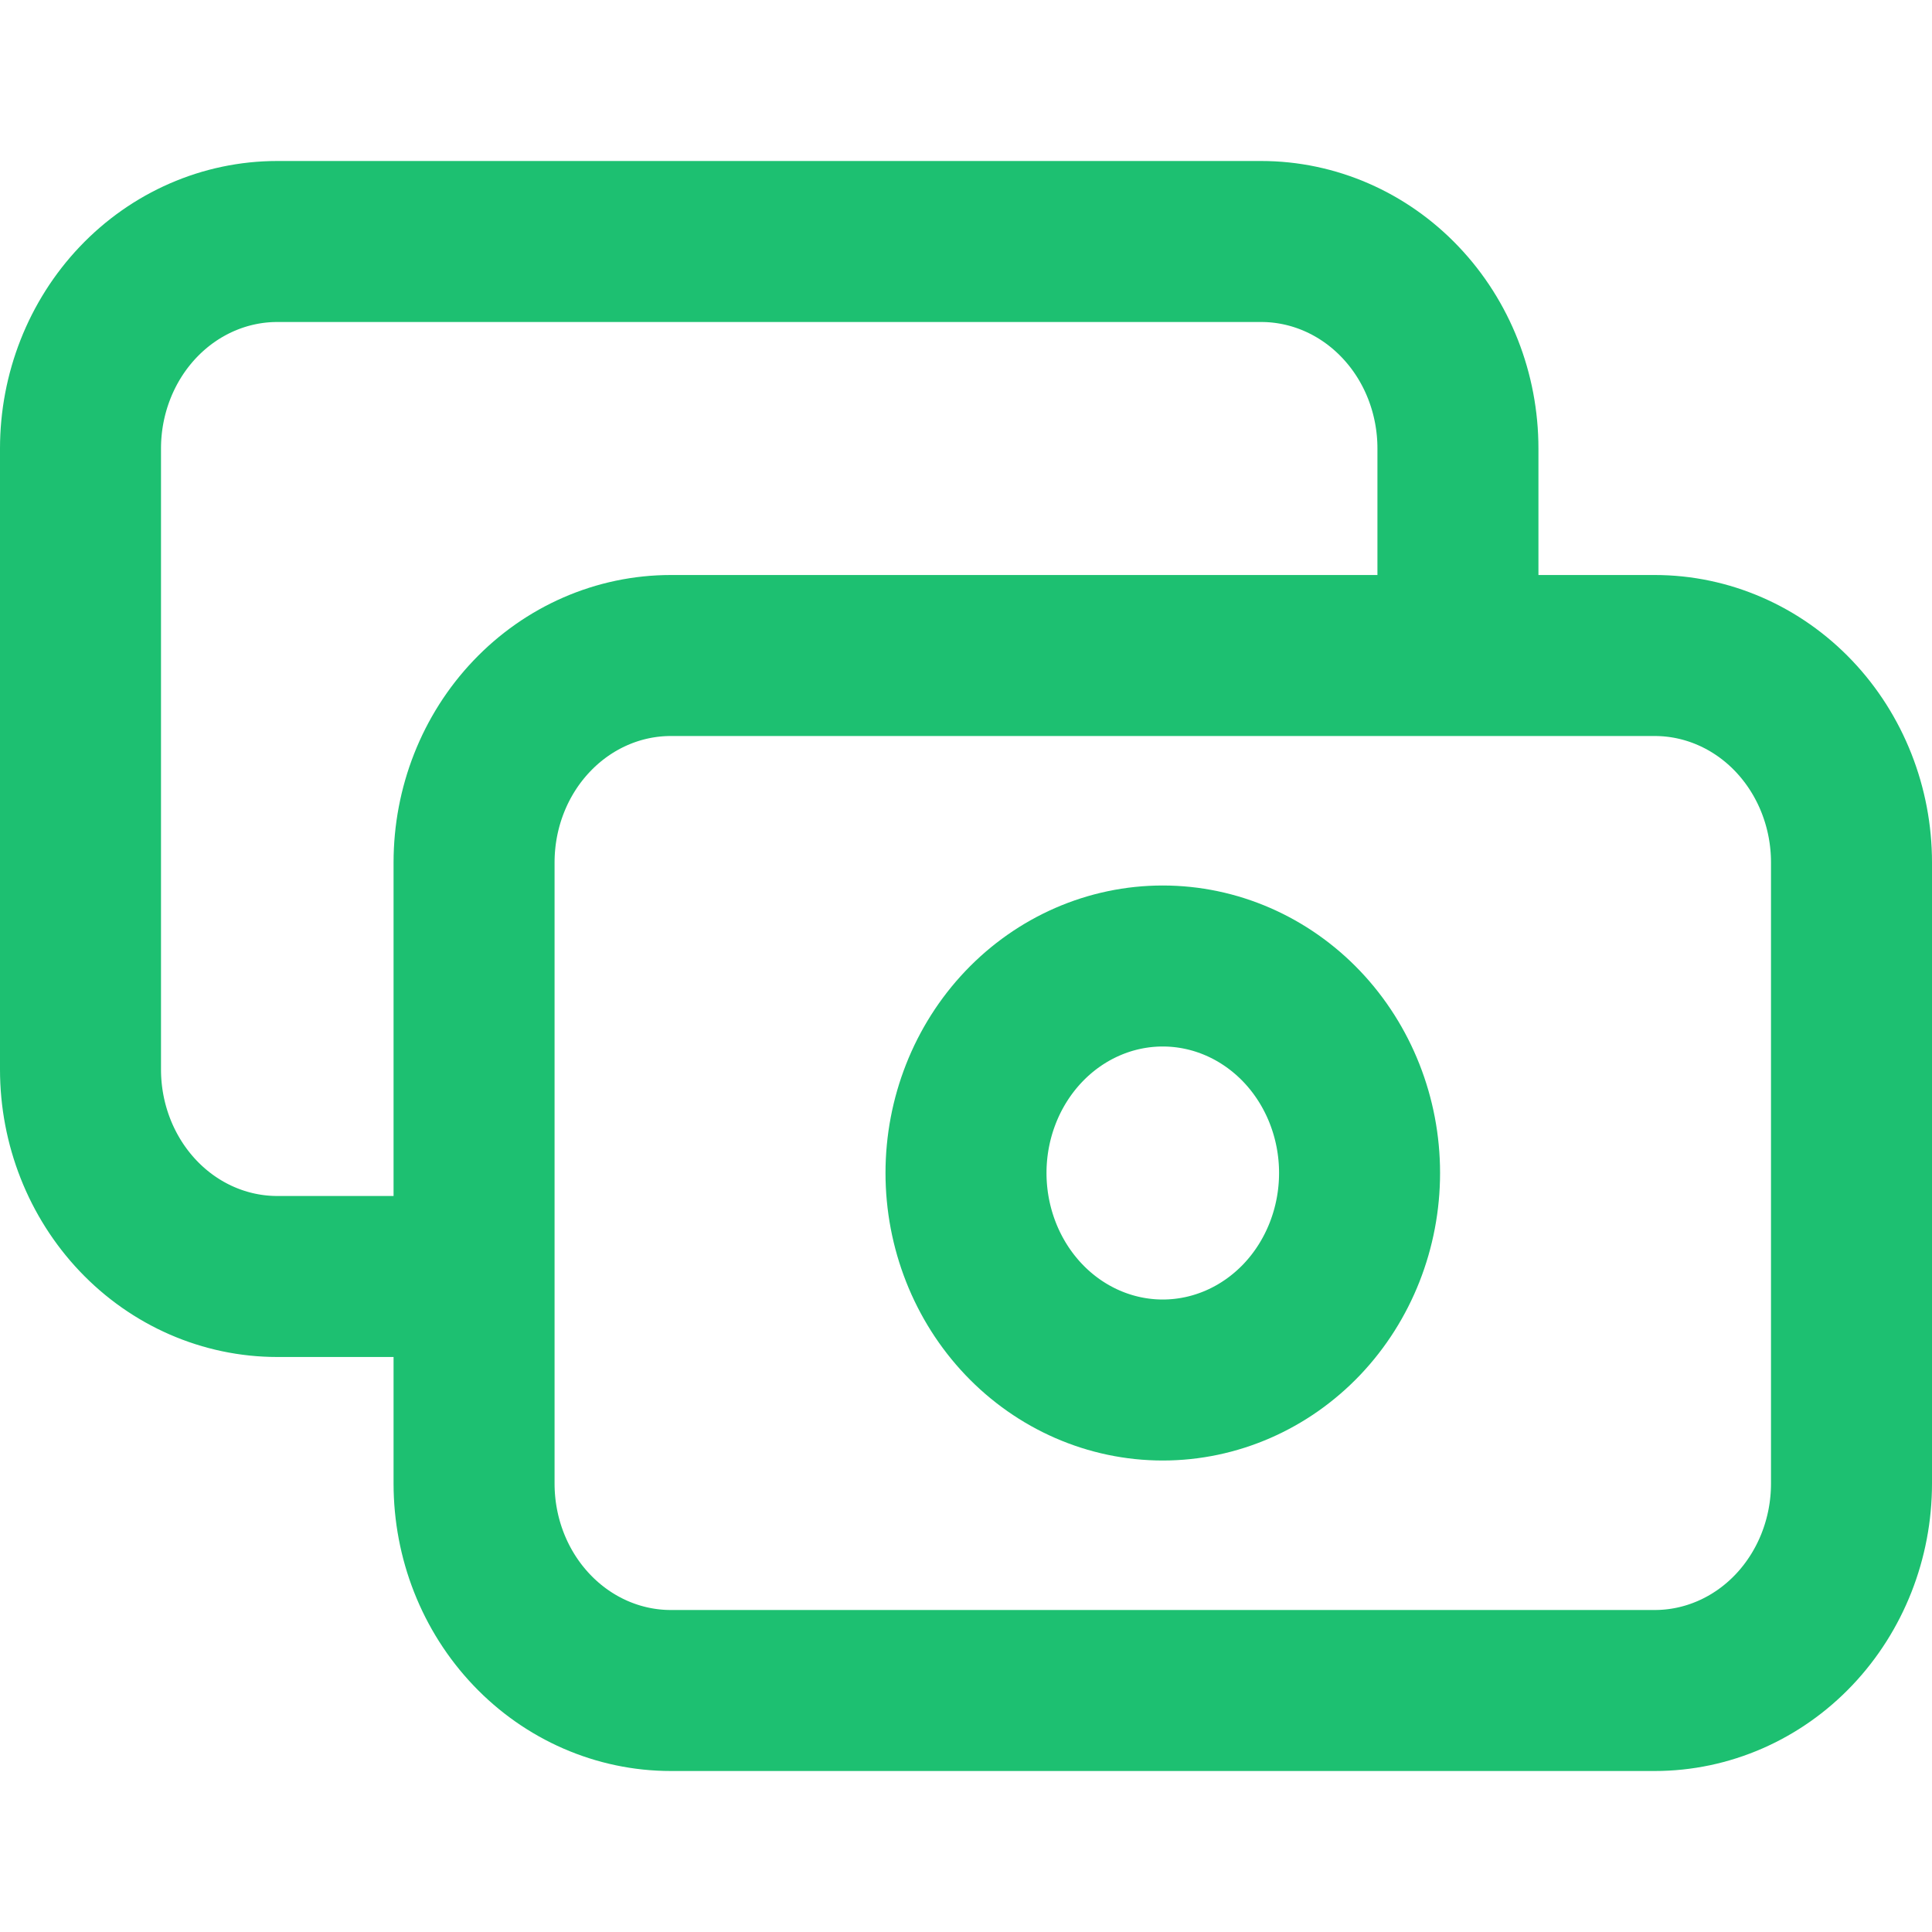
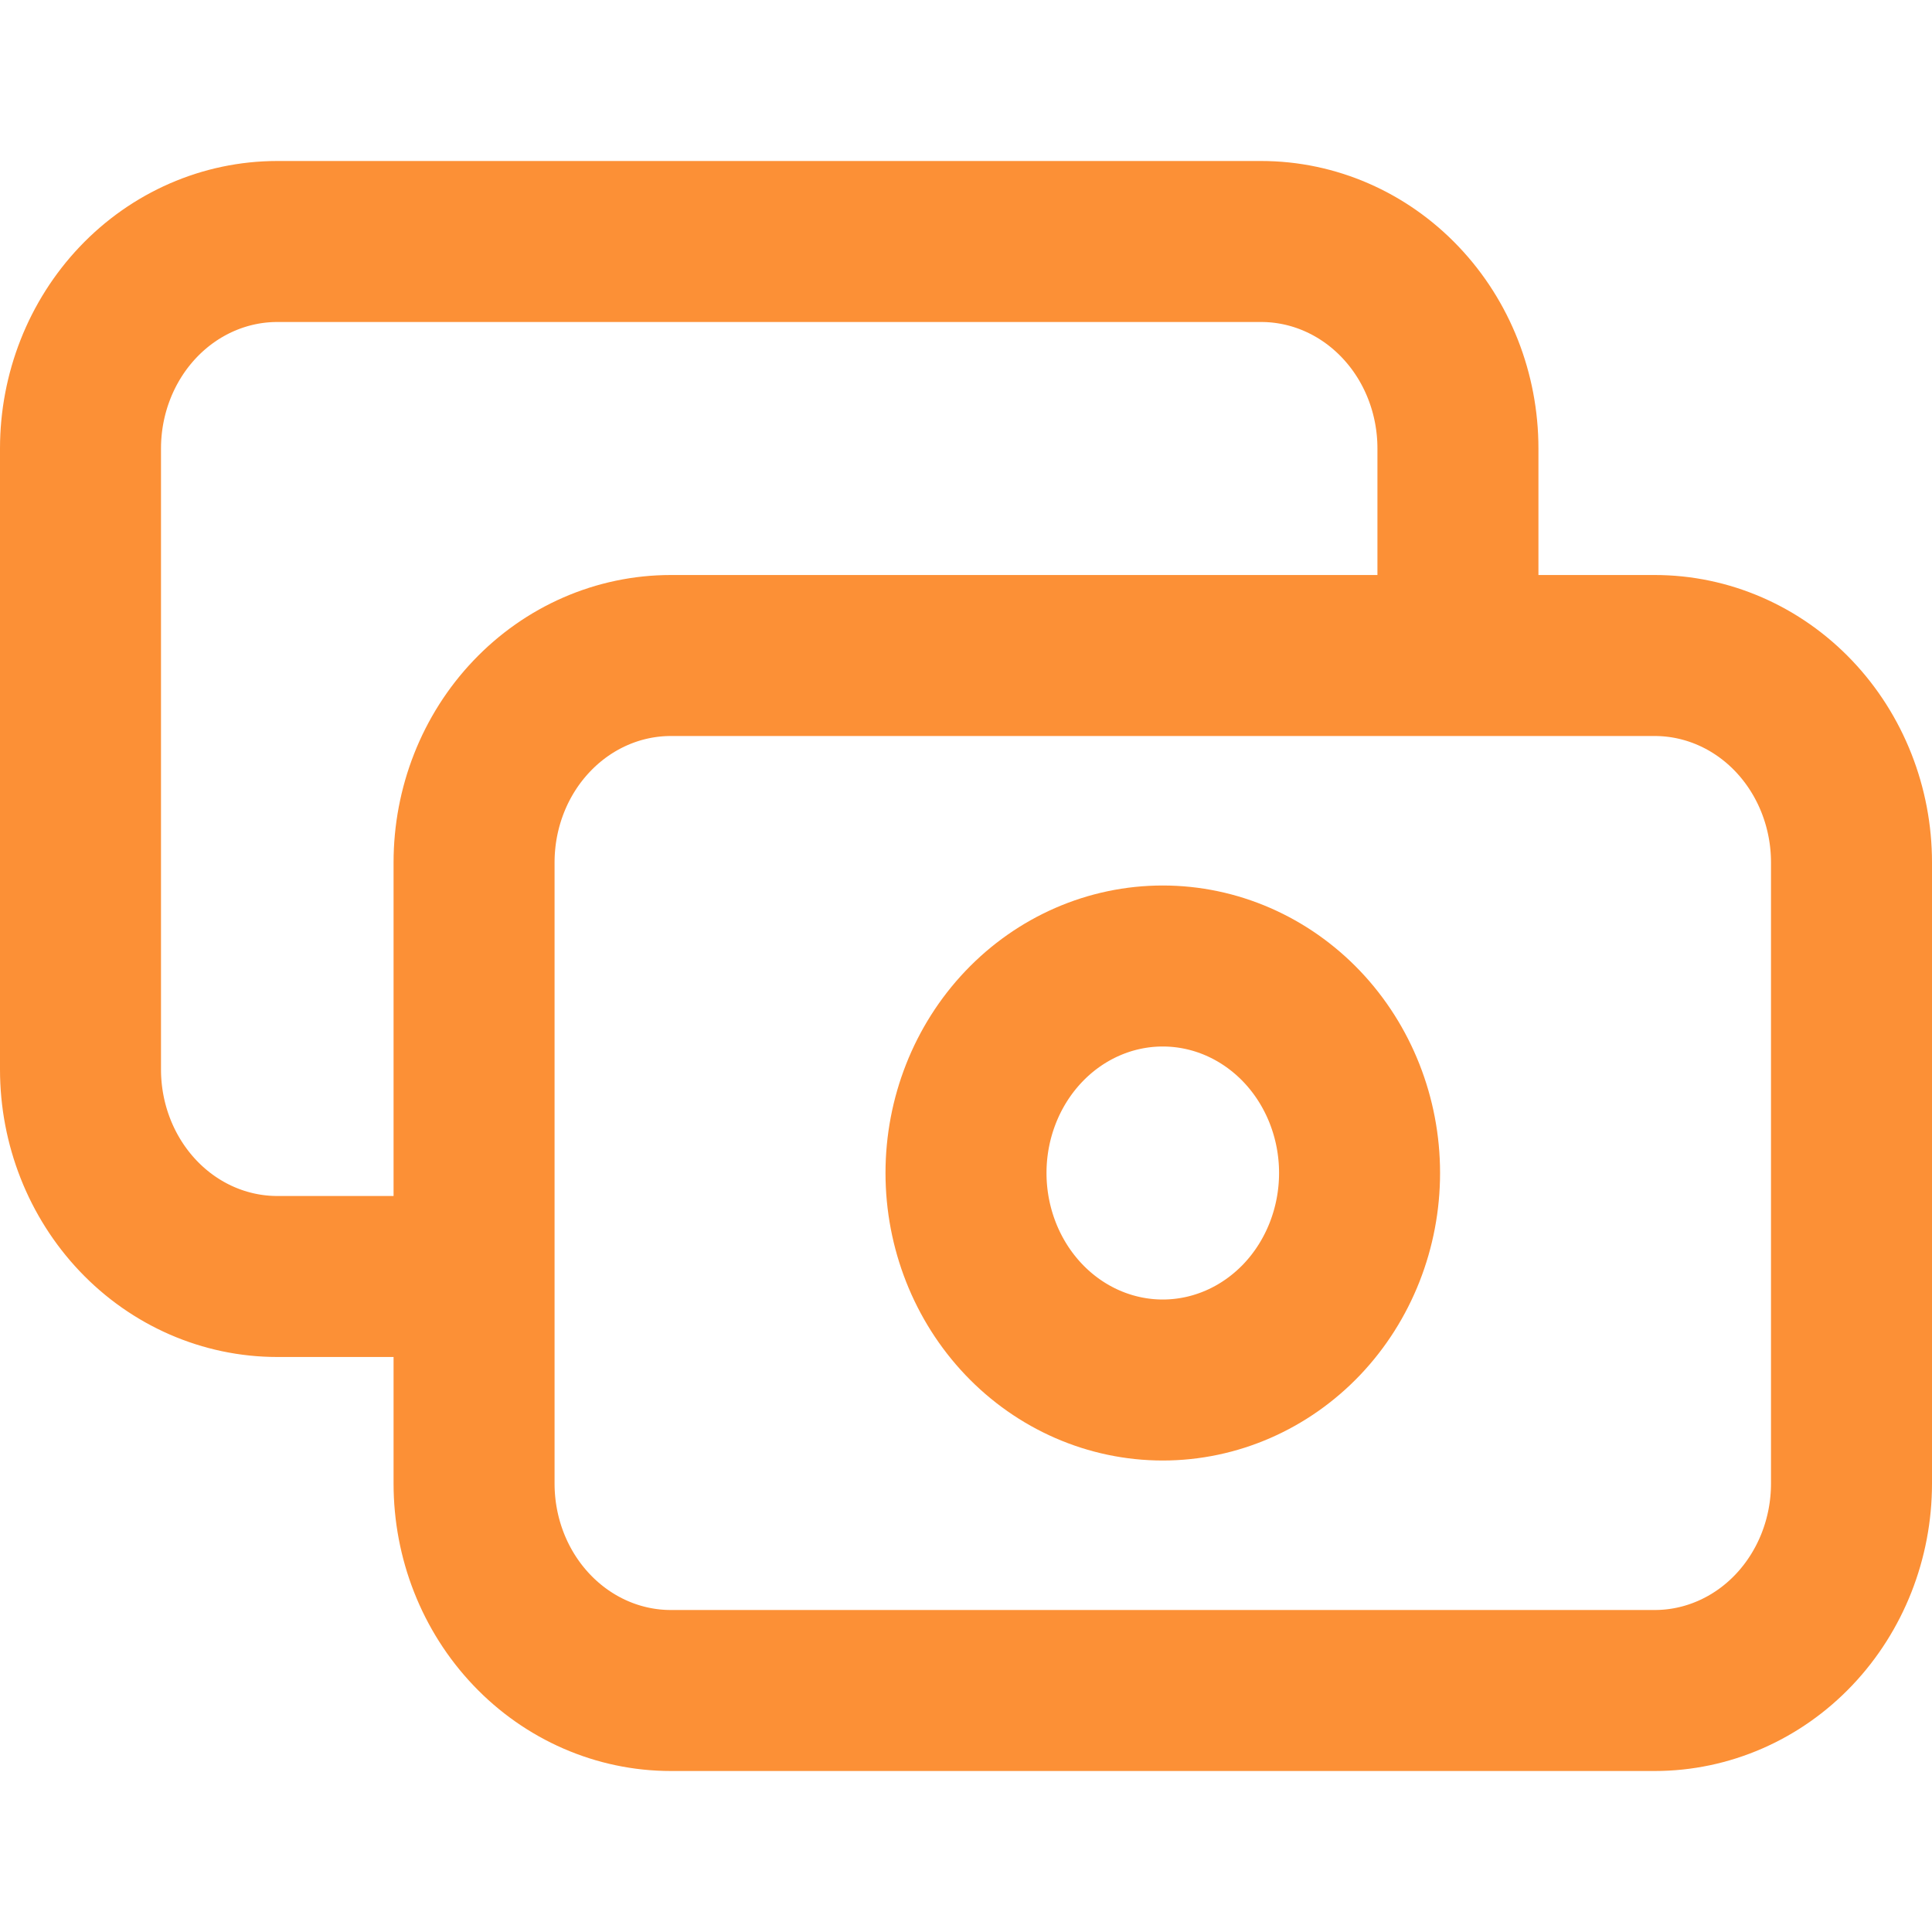
<svg xmlns="http://www.w3.org/2000/svg" width="24" height="24" viewBox="0 0 24 24" fill="none">
-   <path d="M18.111 8.143V5.571C18.111 4.889 17.854 4.235 17.395 3.753C16.937 3.271 16.315 3 15.667 3H3.444C2.796 3 2.174 3.271 1.716 3.753C1.258 4.235 1 4.889 1 5.571V13.286C1 13.968 1.258 14.622 1.716 15.104C2.174 15.586 2.796 15.857 3.444 15.857H5.889M8.333 21H20.556C21.204 21 21.826 20.729 22.284 20.247C22.742 19.765 23 19.111 23 18.429V10.714C23 10.032 22.742 9.378 22.284 8.896C21.826 8.414 21.204 8.143 20.556 8.143H8.333C7.685 8.143 7.063 8.414 6.605 8.896C6.146 9.378 5.889 10.032 5.889 10.714V18.429C5.889 19.111 6.146 19.765 6.605 20.247C7.063 20.729 7.685 21 8.333 21ZM16.889 14.571C16.889 15.253 16.631 15.908 16.173 16.39C15.714 16.872 15.093 17.143 14.444 17.143C13.796 17.143 13.174 16.872 12.716 16.39C12.258 15.908 12 15.253 12 14.571C12 13.889 12.258 13.235 12.716 12.753C13.174 12.271 13.796 12 14.444 12C15.093 12 15.714 12.271 16.173 12.753C16.631 13.235 16.889 13.889 16.889 14.571Z" stroke="#1DC071" stroke-width="2" stroke-linecap="round" stroke-linejoin="round" />
+   <path d="M18.111 8.143V5.571C18.111 4.889 17.854 4.235 17.395 3.753C16.937 3.271 16.315 3 15.667 3H3.444C2.796 3 2.174 3.271 1.716 3.753C1.258 4.235 1 4.889 1 5.571V13.286C1 13.968 1.258 14.622 1.716 15.104C2.174 15.586 2.796 15.857 3.444 15.857H5.889M8.333 21H20.556C21.204 21 21.826 20.729 22.284 20.247C22.742 19.765 23 19.111 23 18.429V10.714C23 10.032 22.742 9.378 22.284 8.896C21.826 8.414 21.204 8.143 20.556 8.143H8.333C7.685 8.143 7.063 8.414 6.605 8.896C6.146 9.378 5.889 10.032 5.889 10.714V18.429C5.889 19.111 6.146 19.765 6.605 20.247C7.063 20.729 7.685 21 8.333 21ZM16.889 14.571C16.889 15.253 16.631 15.908 16.173 16.39C15.714 16.872 15.093 17.143 14.444 17.143C13.796 17.143 13.174 16.872 12.716 16.39C12.258 15.908 12 15.253 12 14.571C12 13.889 12.258 13.235 12.716 12.753C13.174 12.271 13.796 12 14.444 12C15.093 12 15.714 12.271 16.173 12.753C16.631 13.235 16.889 13.889 16.889 14.571Z" stroke="#FC9036" stroke-width="2" stroke-linecap="round" stroke-linejoin="round" />
</svg>
